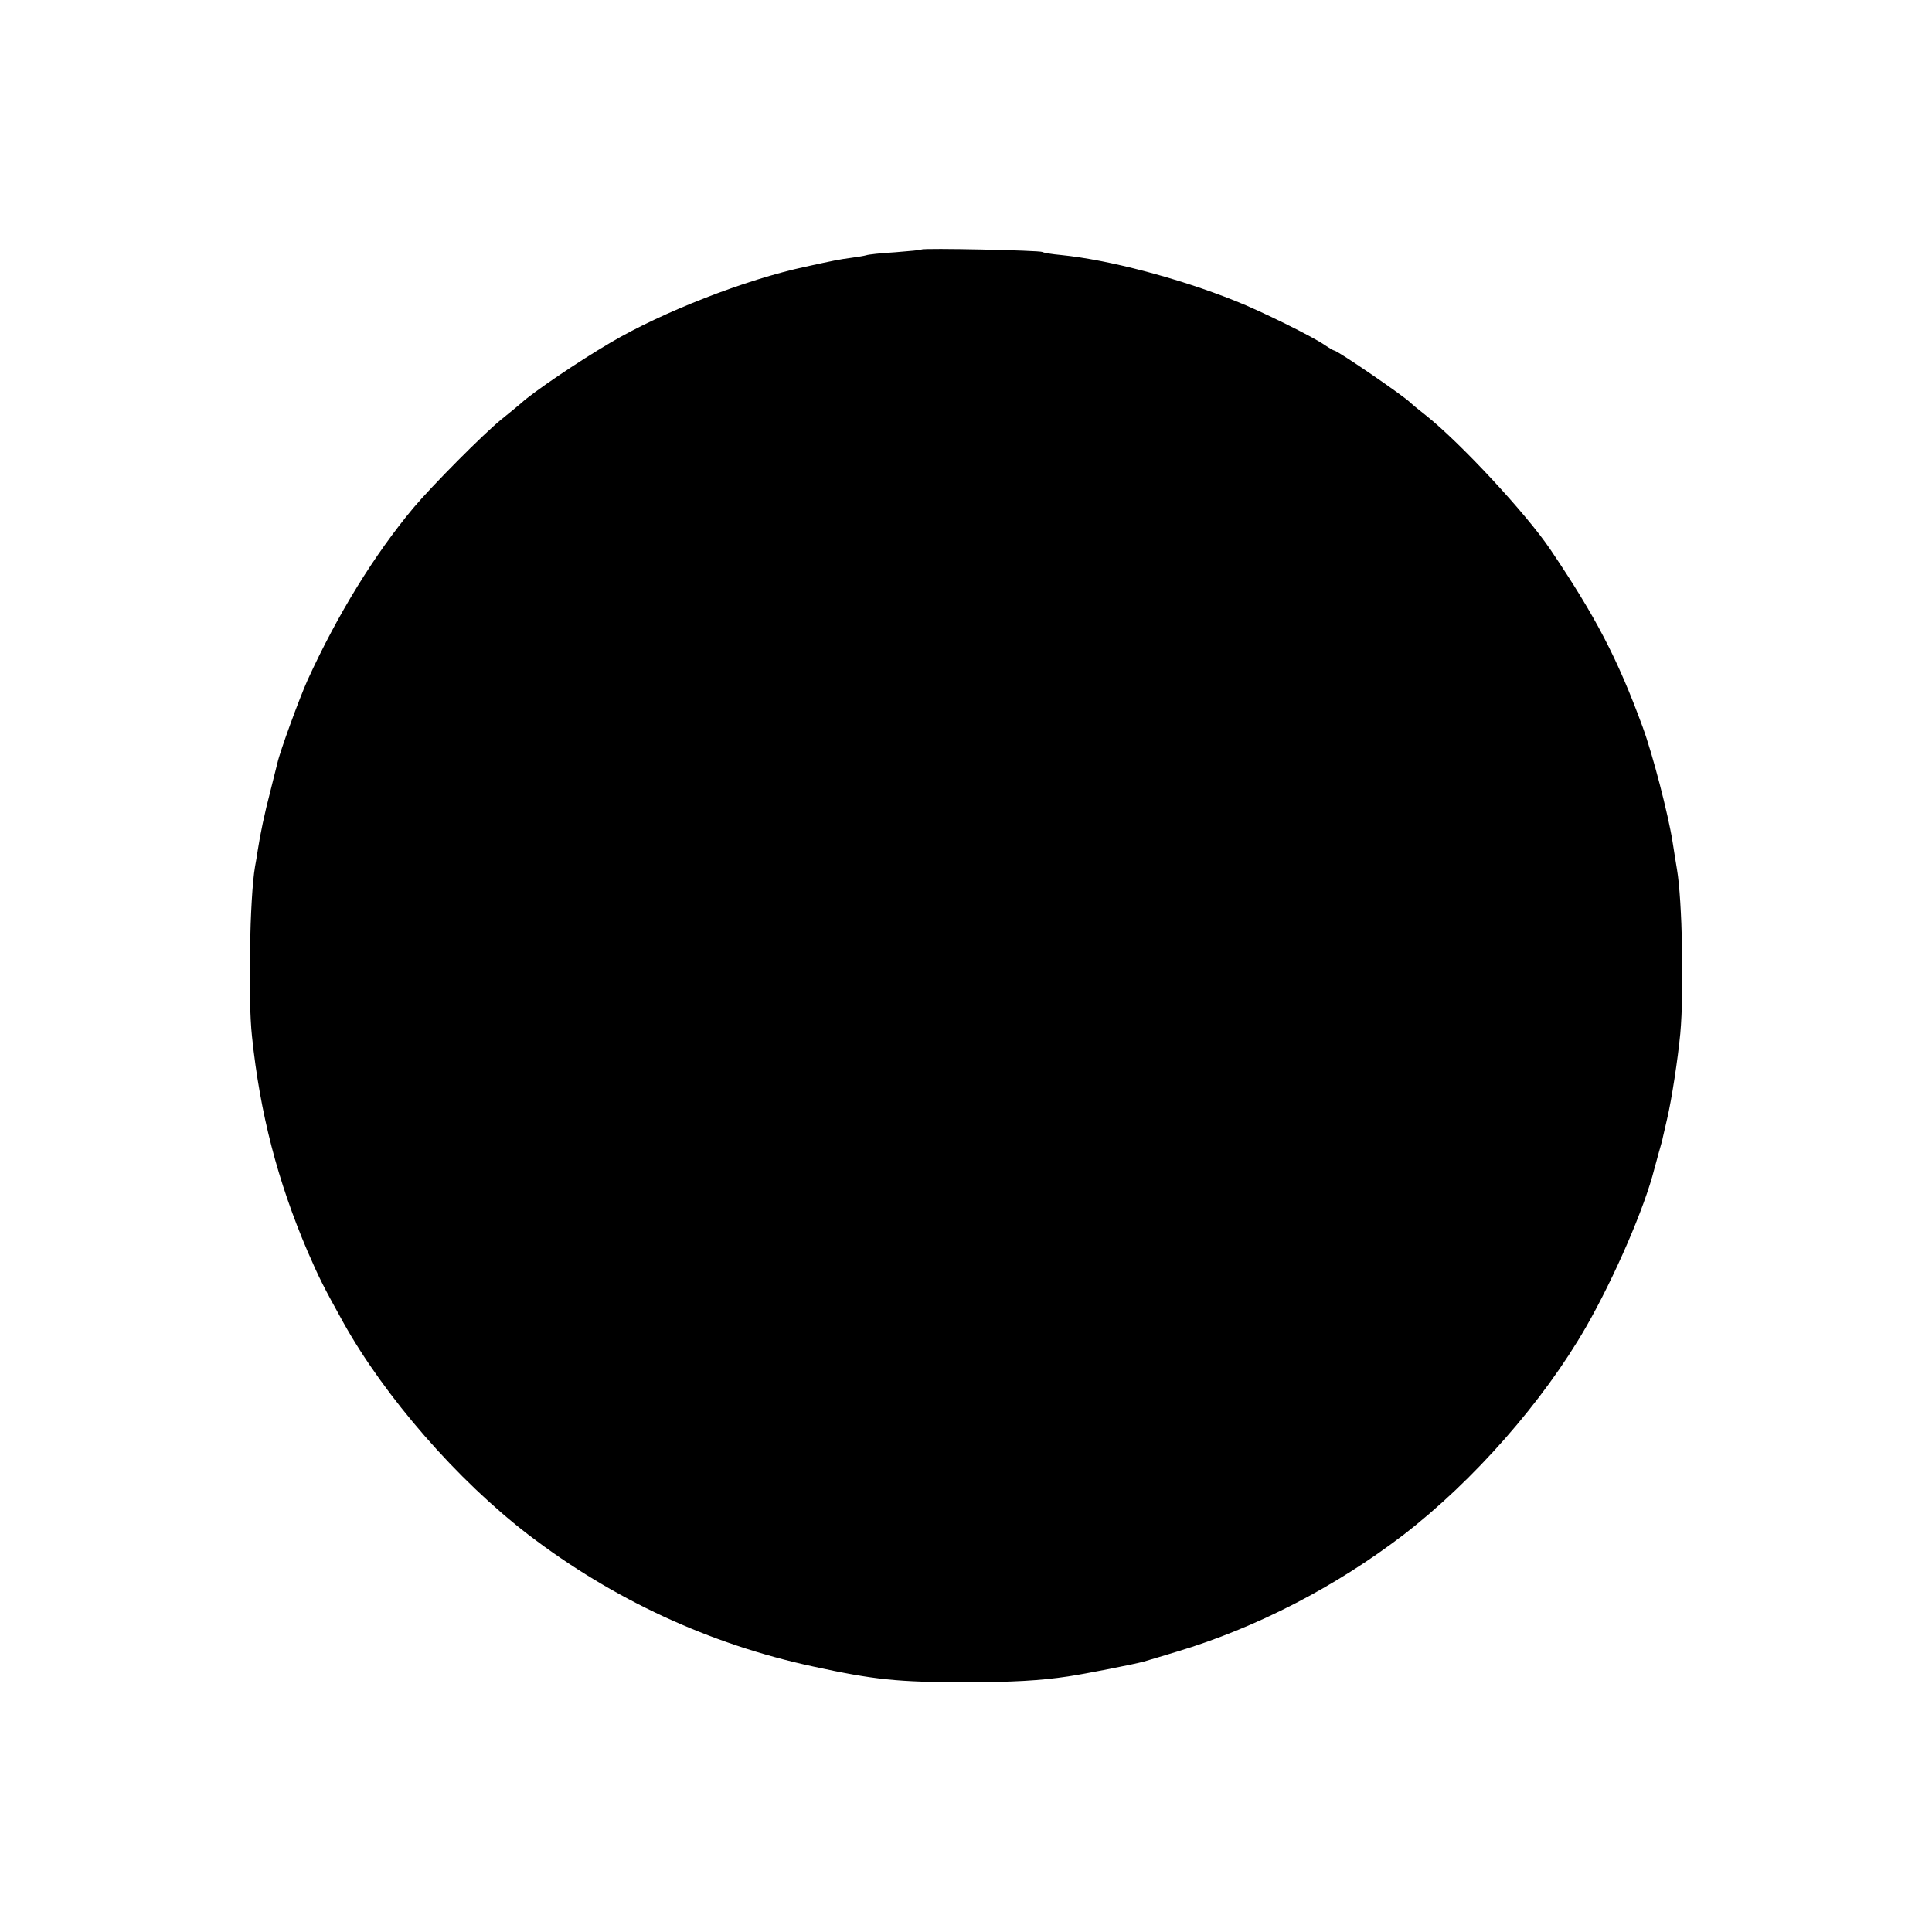
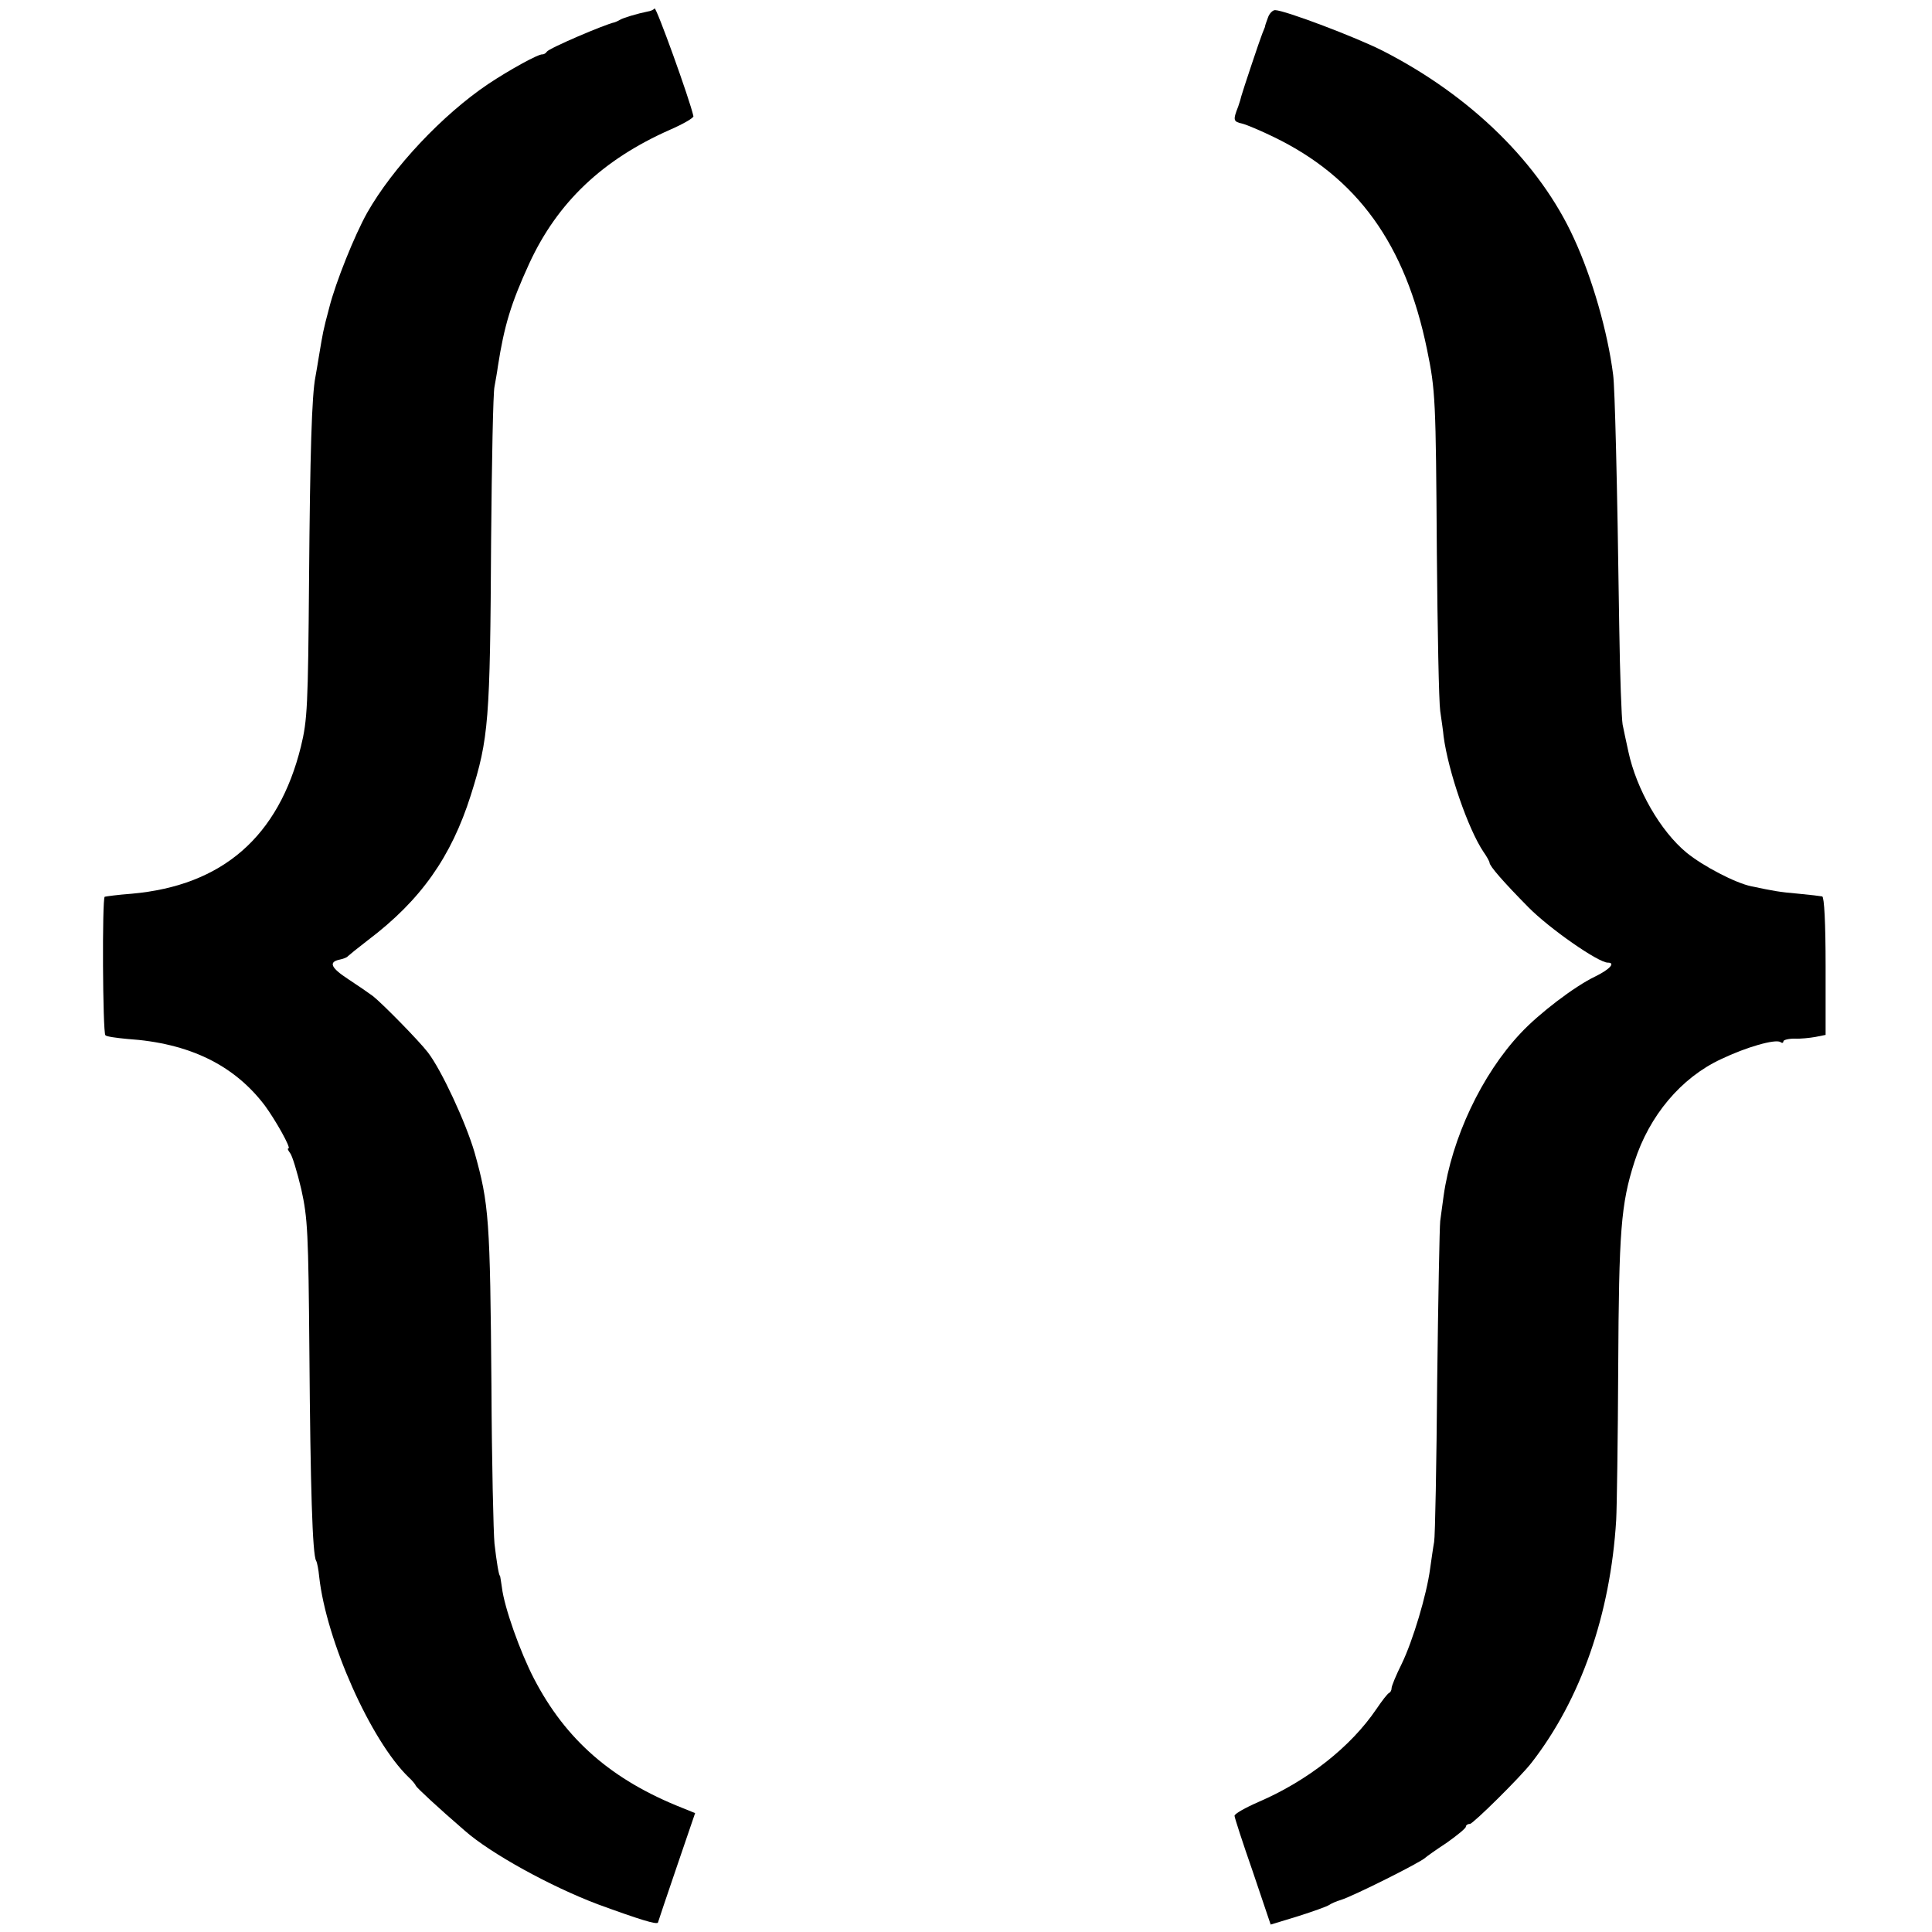
- <svg xmlns="http://www.w3.org/2000/svg" version="1" width="933.333" height="933.333" viewBox="0 0 700 700">
-   <path d="M333.9 90.4c-.2.2-4.5.6-9.6 1-5.1.3-9.8.8-10.5 1.1-.7.2-3.1.6-5.3.9-4.5.6-6 .9-16.5 3.2-22 4.7-52.1 16.5-70.9 27.6-11.6 6.8-28.1 18-32.2 21.8-.9.8-4.2 3.5-7.3 6-6.4 5.2-25 23.9-31.8 32-14.2 17-27.6 38.8-38.4 62.5-2.8 6.2-10 25.8-10.9 30-.3 1.1-1.4 5.6-2.5 10-2.2 8.4-3.7 15.7-4.6 21.5-.3 1.9-.7 4.6-1 6-1.9 11-2.6 47.9-1.1 61.5 2.9 27.9 9.3 52.5 20.1 77.8 4.3 9.9 5.7 12.7 12.9 25.7 15 27 41.4 57.3 67.2 77.1 30.6 23.4 65.5 39.6 103.1 47.7 22.1 4.8 30.6 5.7 55.4 5.7 16.7 0 27.1-.6 37-2.1 6.1-.9 24.4-4.5 27.5-5.4 1.7-.5 7.1-2.1 12-3.6 28.6-8.6 57.3-23.4 82-42.3 25.4-19.6 50.6-48.2 66.2-75.4 10.2-17.8 21.2-43.2 24.7-57.2.2-.6.8-3 1.5-5.5s1.5-5.2 1.6-6c.2-.8.9-3.8 1.5-6.5 1.7-7.2 3.9-21.7 4.8-31 1.4-15.4.7-48.4-1.2-59.5-.2-1.4-1-5.9-1.6-10-1.6-10.1-7.2-31.7-10.8-41.5-9.2-25.1-17.1-40.1-33.4-64.3-8.8-13.1-32.9-39-45.3-48.8-2.7-2.1-5.2-4.2-5.5-4.5-1.6-1.9-26.4-18.9-27.6-18.9-.3 0-1.8-.9-3.3-1.9-4-2.9-23.4-12.5-32.6-16.1-20.7-8.3-46-14.9-63-16.6-3.3-.3-6.4-.8-6.8-1.1-1-.6-43.1-1.5-43.8-.9z" />
+ <svg xmlns="http://www.w3.org/2000/svg" version="1.0" width="572pt" height="572pt" viewBox="0 0 572 572" preserveAspectRatio="xMidYMid meet">
+   <g transform="translate(0,572) scale(0.1,-0.1)" fill="#000000" stroke="none">
+     <path d="M1938 5695 c-3 -4 -12 -8 -20 -9 -30 -6 -74 -19 -83 -25 -5 -3 -12 -6 -15 -7 -29 -6 -195 -77 -201 -87 -3 -5 -9 -8 -13 -8 -11 2 -98 -46 -161 -88 -135 -91 -282 -247 -358 -381 -37 -66 -93 -205 -112 -280 -19 -71 -19 -75 -30 -140 -4 -25 -9 -54 -11 -65 -11 -55 -16 -227 -19 -600 -3 -377 -5 -417 -24 -495 -66 -267 -232 -412 -501 -436 -41 -3 -77 -8 -80 -9 -8 -5 -6 -402 2 -410 3 -4 33 -8 65 -11 183 -12 316 -77 407 -197 31 -42 79 -127 70 -127 -4 0 -1 -6 5 -14 6 -7 21 -56 33 -107 19 -86 21 -127 24 -484 3 -396 9 -599 20 -616 3 -5 7 -26 9 -47 21 -190 153 -486 265 -594 10 -9 20 -21 21 -25 4 -7 65 -64 145 -133 77 -68 256 -166 394 -218 123 -45 175 -61 178 -54 1 4 26 78 56 166 l54 158 -37 15 c-210 83 -346 202 -440 383 -41 79 -88 211 -95 270 -3 19 -5 35 -6 35 -3 0 -10 42 -16 95 -3 30 -8 240 -9 466 -4 494 -7 539 -50 692 -26 89 -98 244 -138 296 -26 34 -134 144 -163 167 -12 9 -44 31 -73 50 -52 34 -59 51 -25 58 10 2 21 6 24 10 3 3 30 25 60 48 156 118 246 246 304 429 53 168 57 219 60 754 2 234 6 439 10 455 3 17 8 44 10 60 19 122 39 187 93 305 84 182 218 308 417 396 39 17 70 35 69 40 -11 50 -110 324 -115 319z" />
+     <path d="M3754 5668 c-5 -13 -9 -25 -9 -28 -1 -3 -5 -12 -8 -20 -7 -17 -58 -170 -62 -185 -1 -5 -5 -19 -9 -30 -16 -41 -15 -45 12 -51 15 -4 57 -22 94 -40 247 -120 389 -317 453 -629 25 -121 26 -148 29 -600 2 -231 6 -443 10 -470 4 -28 9 -62 10 -75 14 -105 73 -275 118 -342 10 -14 18 -29 18 -32 0 -10 41 -57 115 -132 62 -63 207 -164 235 -164 24 0 6 -20 -37 -41 -61 -29 -167 -110 -221 -168 -115 -122 -204 -311 -228 -482 -3 -24 -8 -57 -10 -74 -2 -16 -6 -230 -9 -475 -2 -245 -6 -458 -9 -475 -3 -16 -8 -52 -12 -80 -10 -76 -51 -213 -84 -281 -17 -34 -30 -66 -30 -72 0 -6 -3 -12 -7 -14 -5 -2 -21 -23 -38 -48 -76 -112 -203 -212 -349 -275 -39 -17 -71 -35 -71 -41 0 -5 24 -79 54 -165 l53 -157 82 25 c44 14 86 29 91 33 6 4 21 11 35 15 36 11 236 111 250 125 3 3 31 23 63 44 31 22 57 43 57 48 0 4 5 8 12 8 9 0 151 140 183 182 145 187 233 438 250 718 2 36 5 239 6 452 2 404 8 483 48 608 44 137 138 249 256 304 75 36 160 60 176 51 5 -4 9 -3 9 2 0 4 15 8 33 8 17 -1 45 2 62 5 l30 6 0 203 c0 128 -4 205 -10 207 -5 1 -37 5 -70 8 -58 5 -73 8 -140 22 -48 10 -143 60 -191 99 -78 64 -149 188 -173 300 -6 28 -14 64 -17 80 -3 17 -8 147 -10 290 -6 437 -13 708 -18 745 -16 127 -62 287 -116 404 -101 222 -305 422 -565 555 -78 40 -292 121 -320 121 -7 0 -17 -10 -21 -22z" />
+   </g>
</svg>
